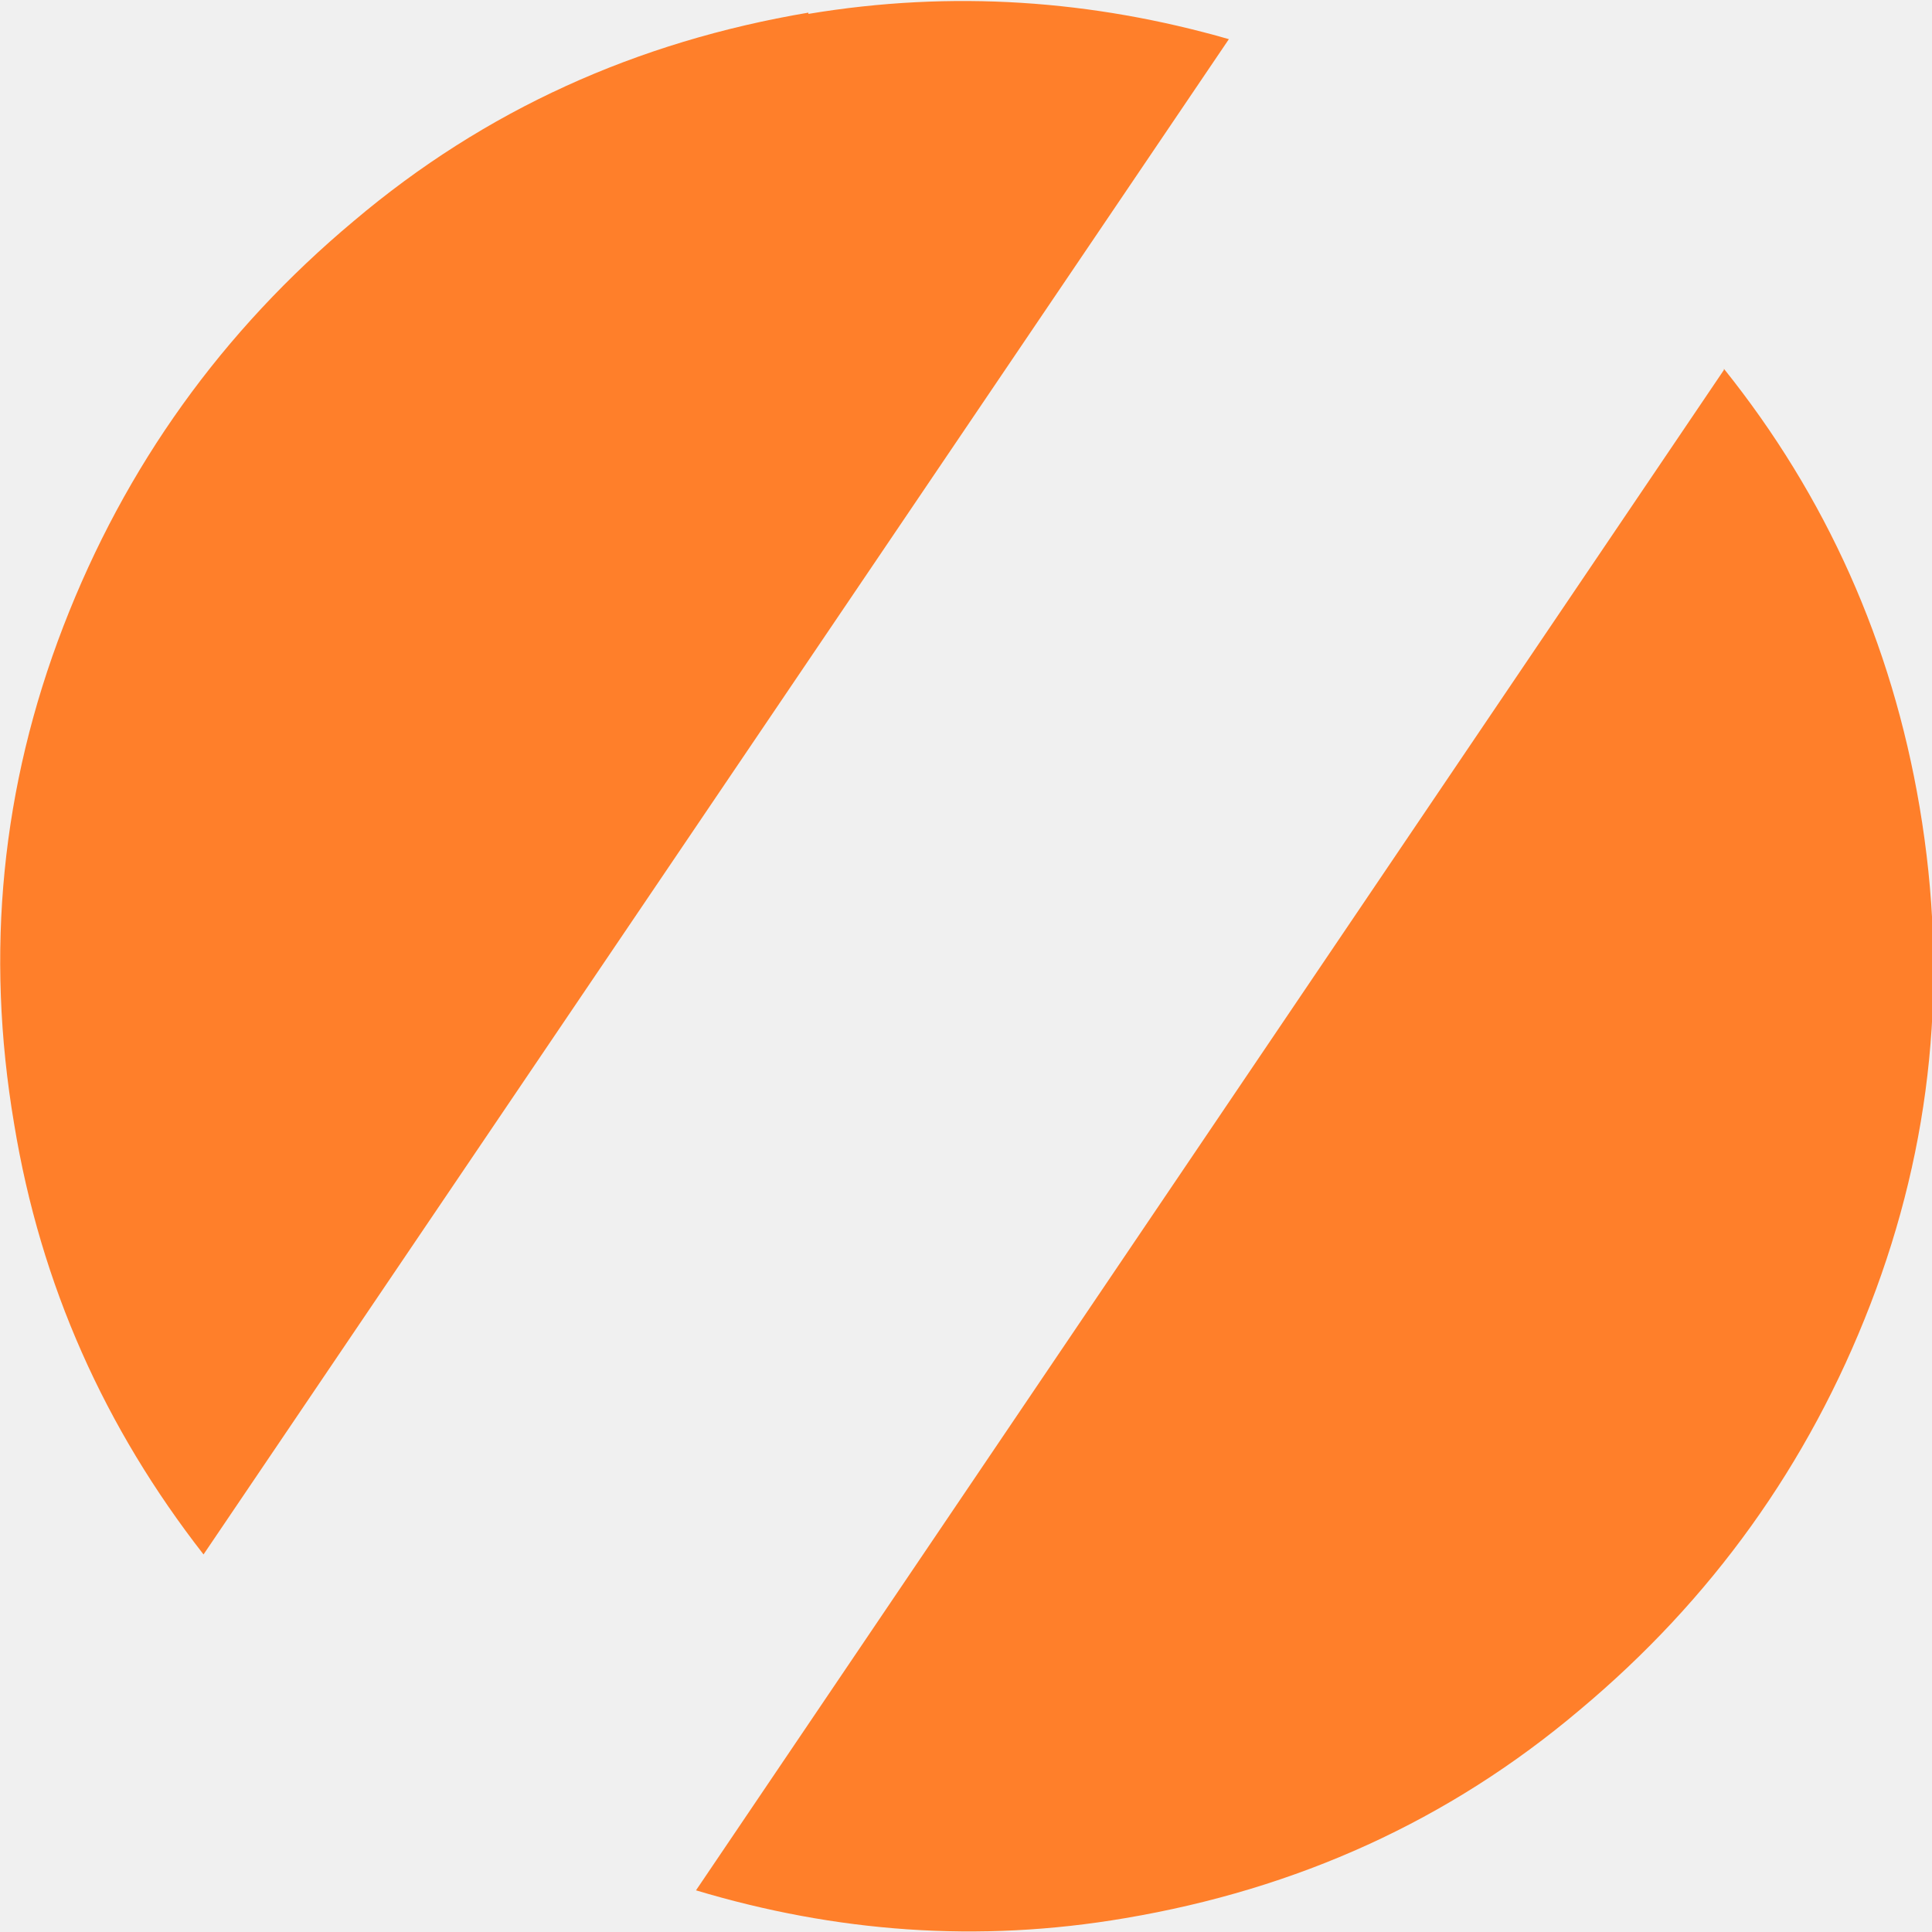
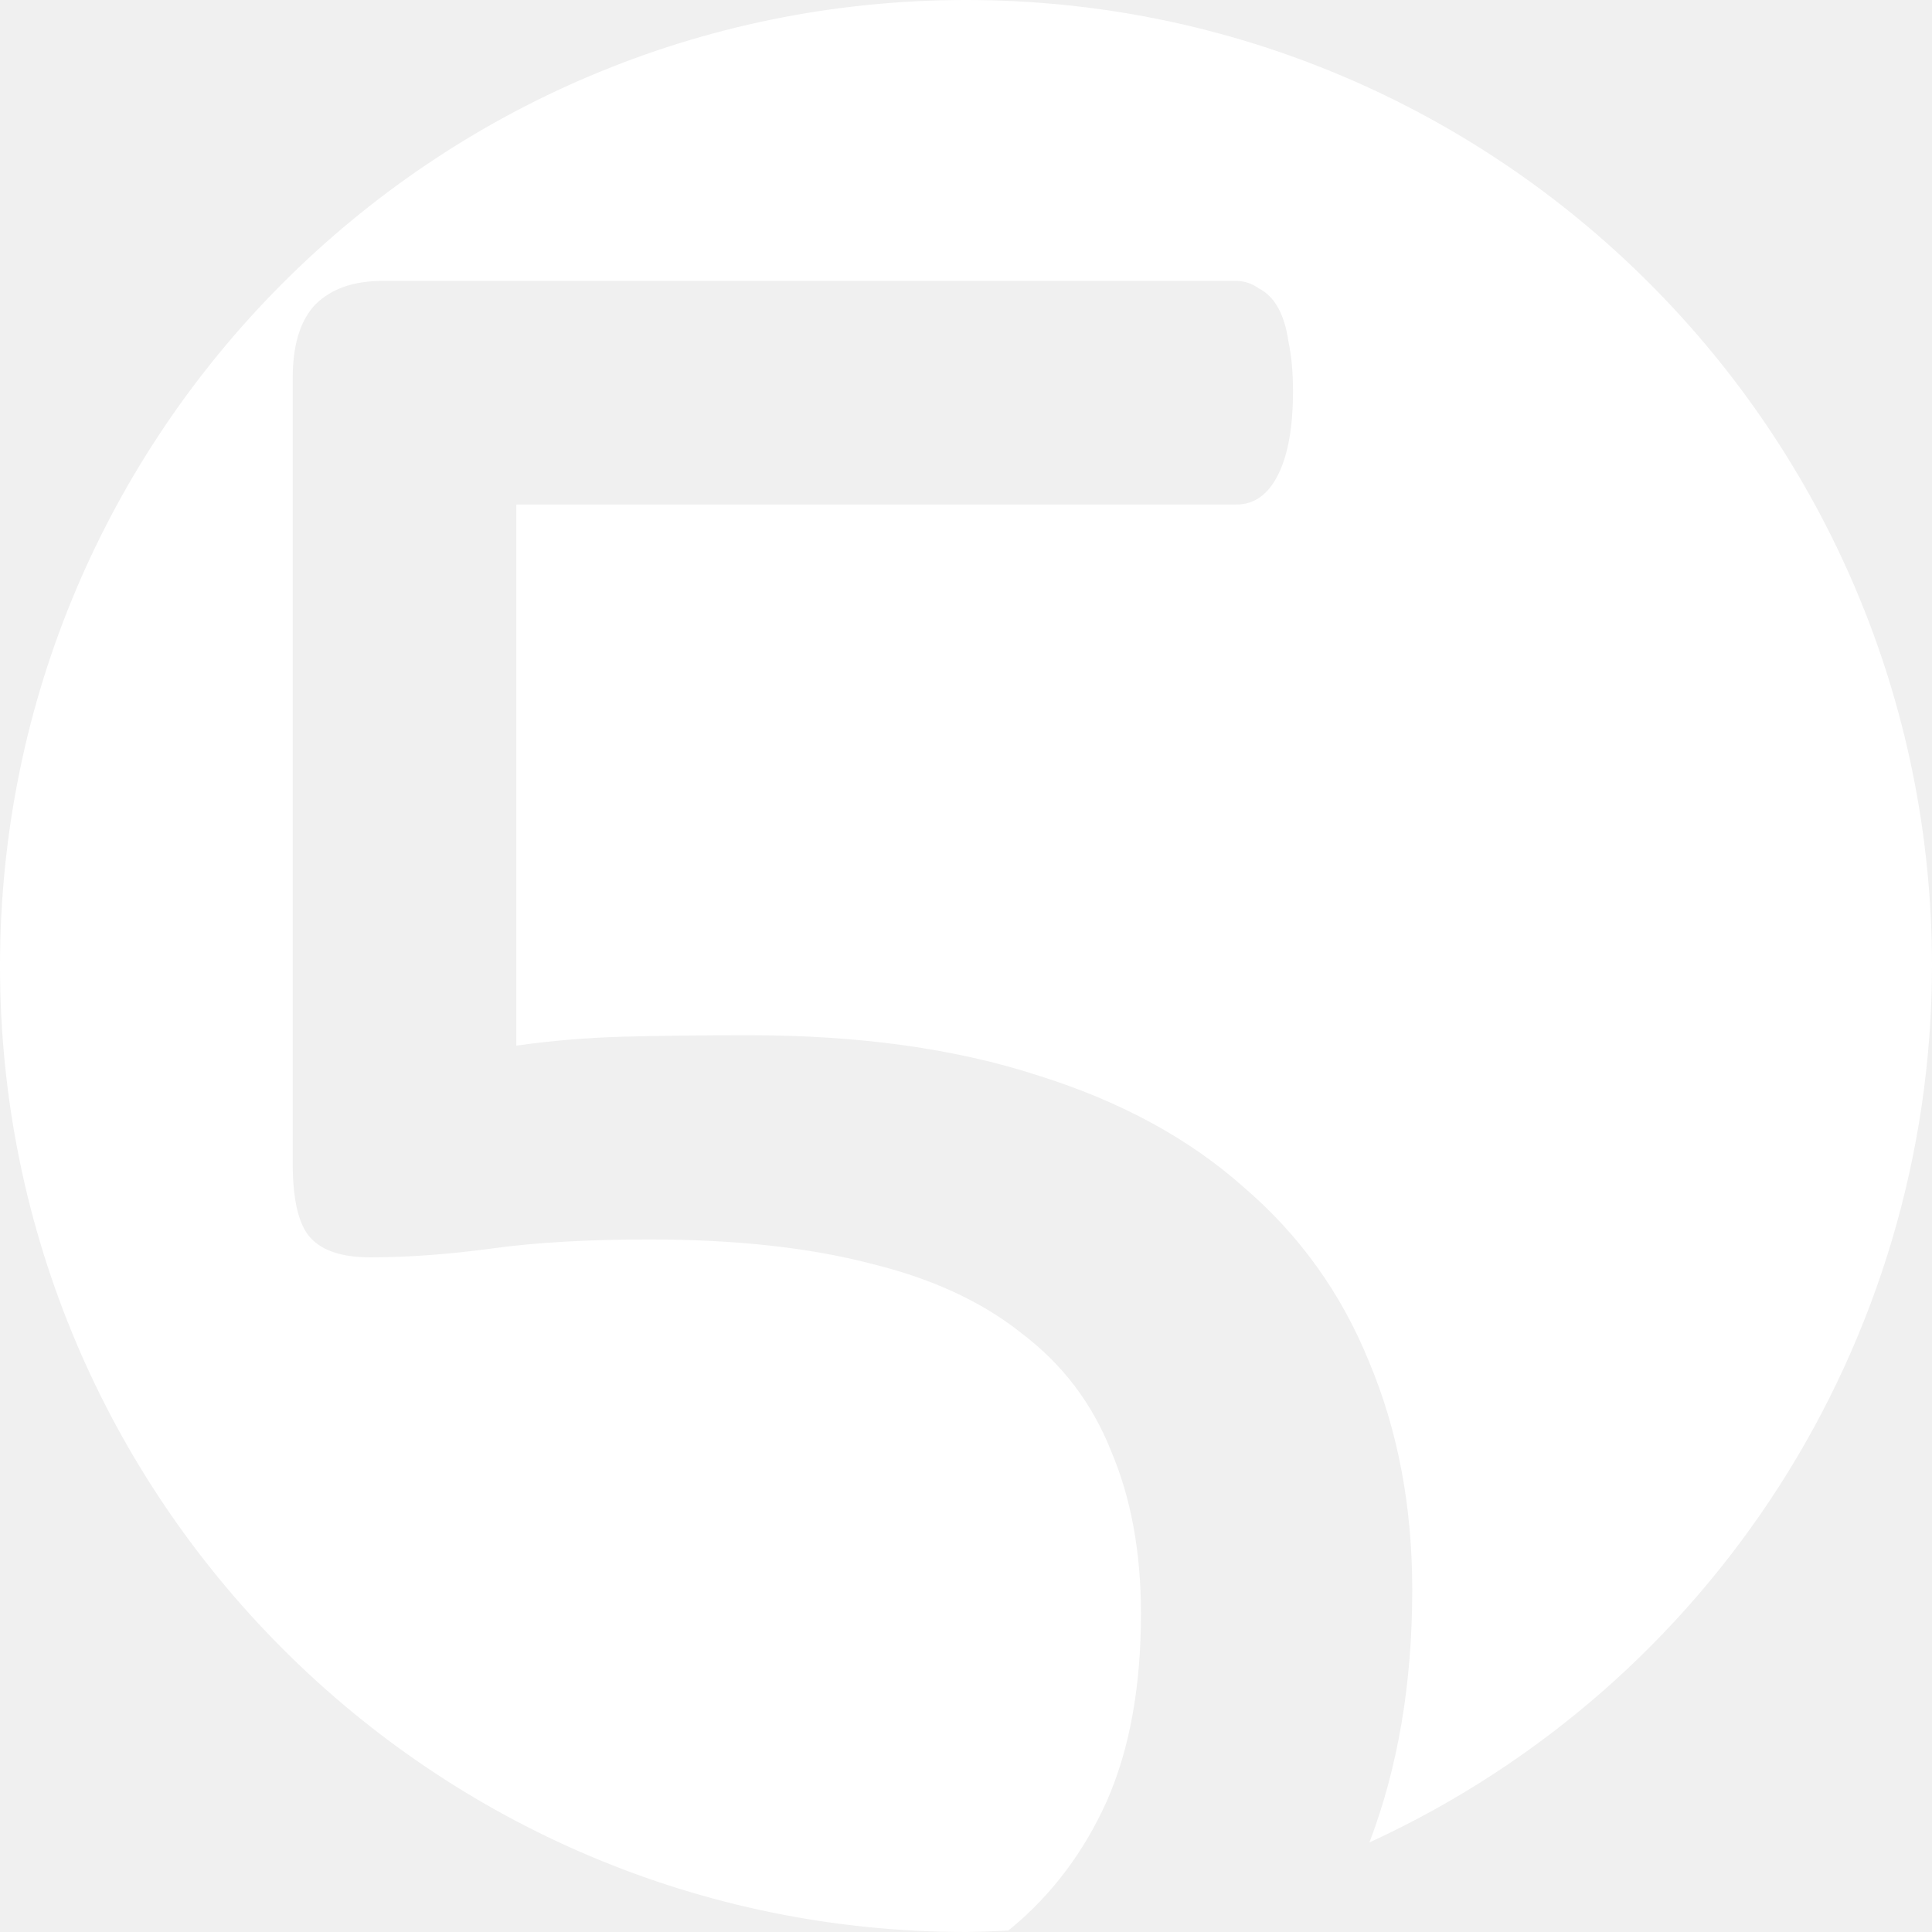
- <svg xmlns="http://www.w3.org/2000/svg" width="1.53mm" height="1.53mm" viewBox="0 0 1.53 1.53" version="1.1" id="svg8">
-   <defs id="defs2" />
-   <g id="layer1" transform="translate(-26.40082,-6.345993)">
-     <path style="font-style:normal;font-variant:normal;font-weight:normal;font-stretch:normal;font-size:10.583px;line-height:1.25;font-family:'Cascadia Code';-inkscape-font-specification:'Cascadia Code, Normal';font-variant-ligatures:normal;font-variant-caps:normal;font-variant-numeric:normal;font-feature-settings:normal;text-align:start;letter-spacing:0px;word-spacing:0px;writing-mode:lr-tb;text-anchor:start;fill:#ff7f2a;fill-opacity:1;stroke:none;stroke-width:0.265" d="m 27.041,6.356 c -0.136,0.023 -0.256,0.077 -0.36,0.165 -0.104,0.087 -0.181,0.194 -0.23,0.321 -0.049,0.127 -0.062,0.258 -0.039,0.394 0.021,0.128 0.072,0.241 0.15,0.341 l 0.812,-1.2 c -0.108,-0.031 -0.219,-0.039 -0.333,-0.02 z m 0.725,0.283 -0.814,1.204 c 0.11,0.033 0.223,0.042 0.34,0.022 0.136,-0.023 0.256,-0.077 0.36,-0.165 0.104,-0.087 0.181,-0.194 0.23,-0.321 0.049,-0.127 0.062,-0.258 0.039,-0.394 -0.022,-0.13 -0.074,-0.246 -0.155,-0.347 z" id="path24" />
-   </g>
+ <svg xmlns="http://www.w3.org/2000/svg" id="svg4128" preserveAspectRatio="xMidYMid meet" viewBox="0 0 2144.531 2144.531" height="214.453" width="214.453" version="1.0">
+   <style>
+    path {
+       fill: white
+    }
+ 
+    @media (prefers-color-scheme: light) {
+       fill: black;
+    }
+    </style>
+   <defs id="defs4132" />
+   <path id="path4172" d="M 1072.266,0 A 1072.266,1072.266 0 0 0 0,1072.266 a 1072.266,1072.266 0 0 0 1072.266,1072.266 1072.266,1072.266 0 0 0 47.012,-1.68 c 1.057,-0.879 2.176,-1.688 3.223,-2.578 45.229,-37.507 80.526,-84.384 105.898,-140.644 25.372,-57.364 38.066,-126.863 38.066,-208.496 0,-68.395 -11.043,-128.523 -33.105,-180.371 -20.96,-52.951 -54.048,-96.525 -99.277,-130.723 -44.126,-35.301 -100.374,-61.207 -168.77,-77.754 -68.395,-17.65 -150.032,-26.484 -244.902,-26.484 -67.292,0 -125.212,3.303 -173.75,9.922 -48.538,6.619 -93.764,9.941 -135.684,9.941 -30.888,0 -52.954,-7.183 -66.191,-21.523 -13.238,-14.341 -19.863,-41.918 -19.863,-82.734 V 419.375 c -1e-5,-36.404 8.277,-63.424 24.824,-81.074 17.65,-17.65 42.481,-26.484 74.473,-26.484 h 948.145 c 8.825,0 17.102,2.766 24.824,8.281 8.825,4.413 15.988,11.576 21.504,21.504 5.516,9.928 9.376,22.622 11.582,38.066 3.309,15.444 4.961,33.63 4.961,54.59 0,39.713 -5.511,70.613 -16.543,92.676 -11.031,22.063 -26.471,33.086 -46.328,33.086 H 573.145 v 600.664 c 38.61,-5.516 77.767,-8.819 117.48,-9.922 40.816,-1.103 87.694,-1.66 140.645,-1.66 122.449,0 229.454,14.902 321.016,44.688 91.561,28.682 167.686,70.047 228.359,124.102 61.776,52.951 108.096,117.477 138.984,193.594 31.991,76.117 47.988,160.519 47.988,253.184 0,103.91 -15.886,197.372 -47.559,280.469 A 1072.266,1072.266 0 0 0 2144.531,1072.266 1072.266,1072.266 0 0 0 1072.266,0 Z" style="stroke-width:10" />
</svg>
